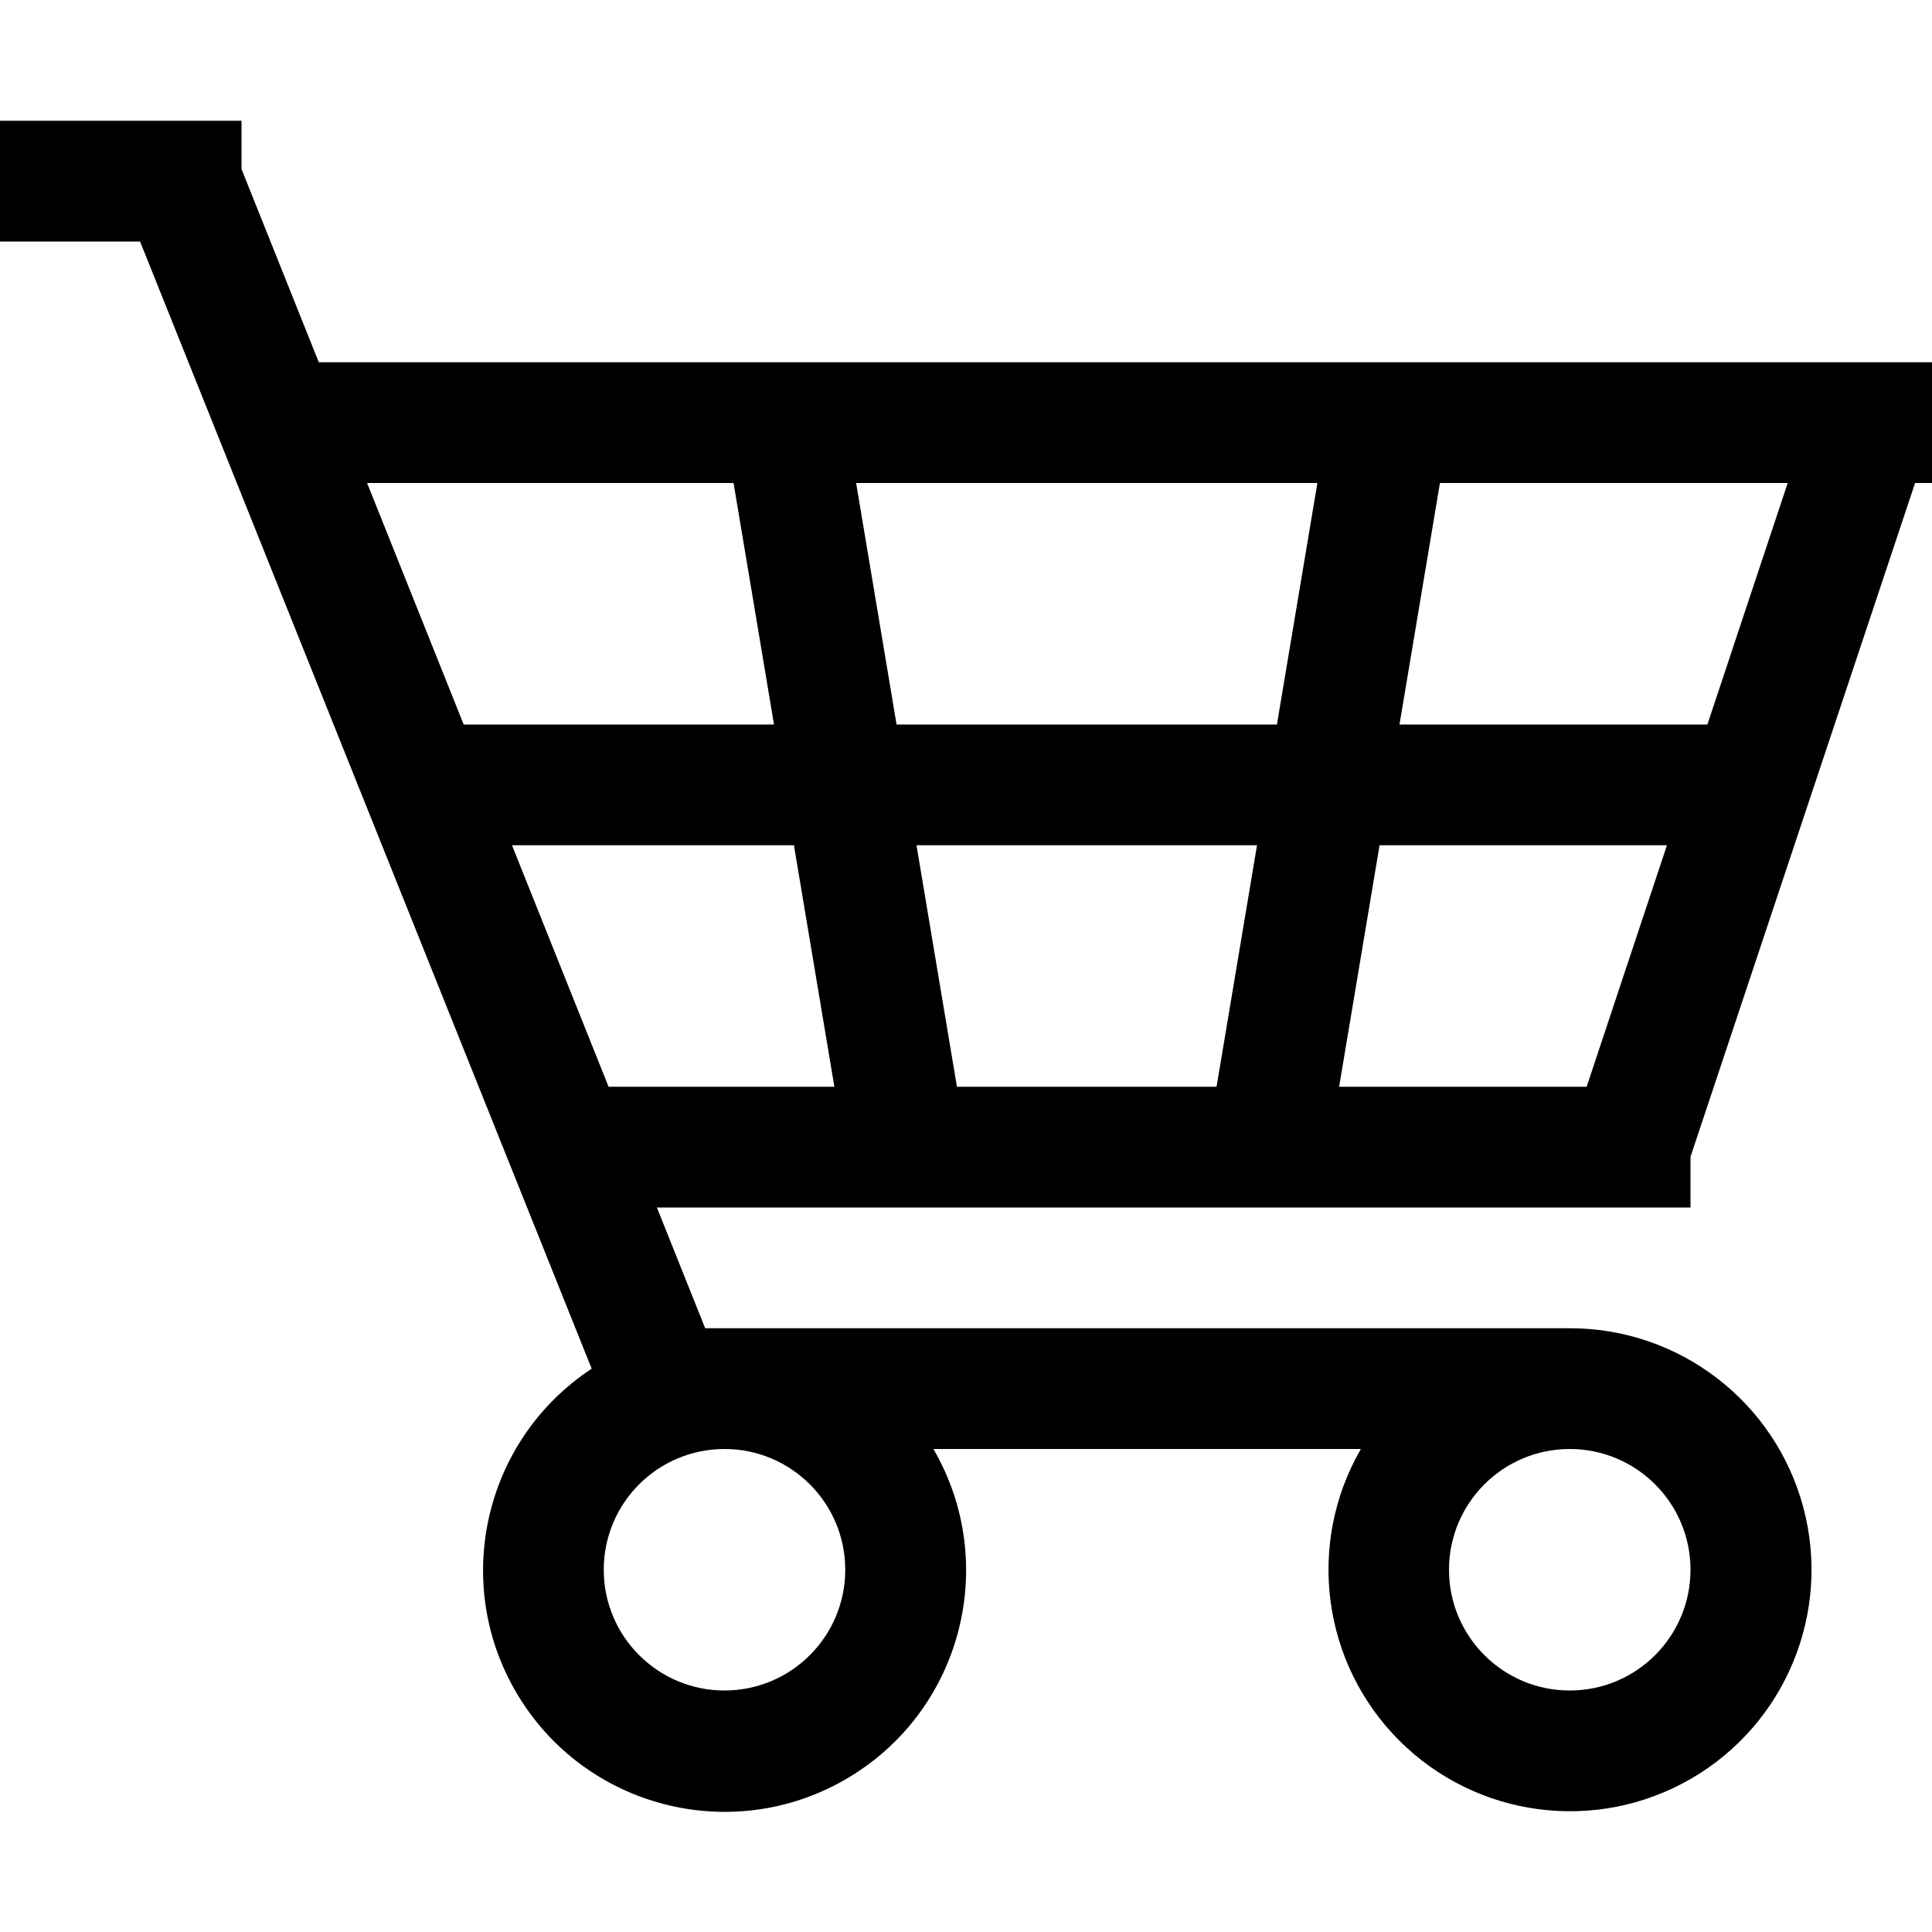
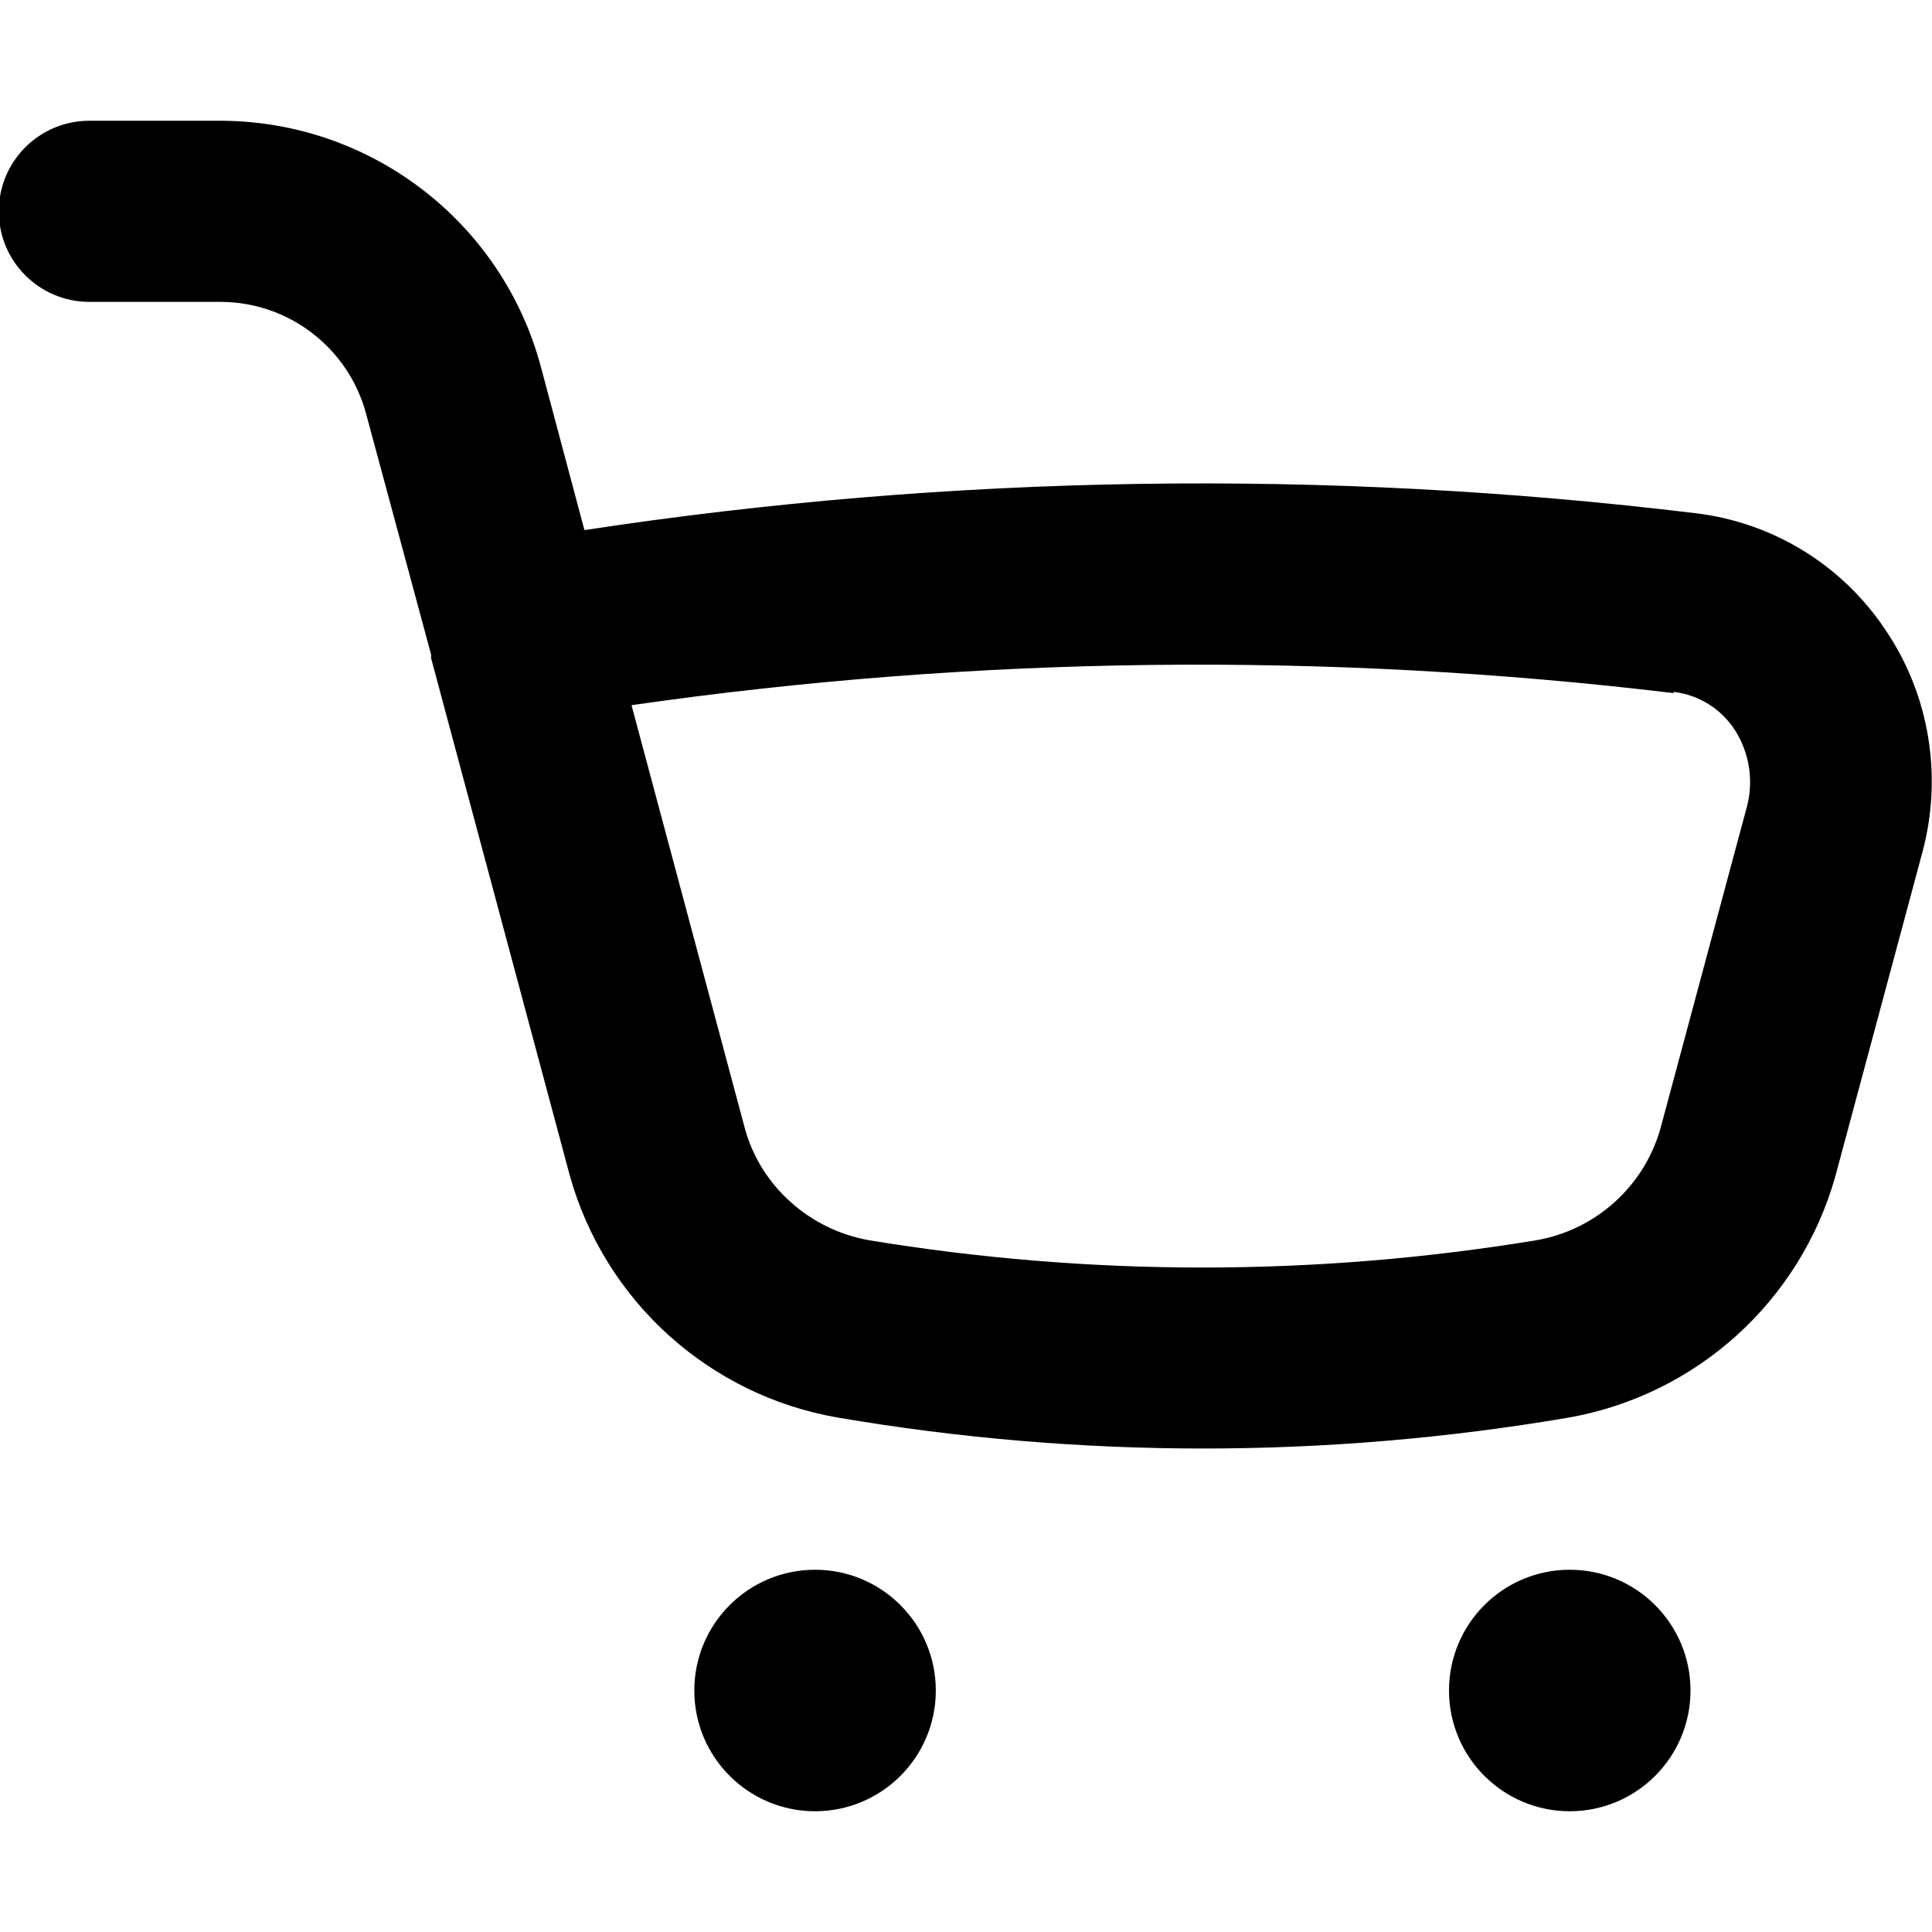
- <svg xmlns="http://www.w3.org/2000/svg" id="cart" viewBox="0 0 32 32">
-   <path fill-rule="evenodd" d="M20.82 14h-5.64l.67 4h4.3l.67-4zm2.03 0h4.76l-1.33 4h-4.1l.67-4zm-1.7-2h-6.3l-.67-4h7.64l-.67 4zm2.03 0h5.1l1.33-4h-5.76l-.67 4zm-10.03 2H8.48l1.6 4h3.74l-.67-4zm-.33-2H7.68l-1.6-4h6.07l.67 4zm18.9-4H32V6H5.28L4 2.8V2H0v2H2.32L9.8 22.67A4 4 0 1 0 15.46 24h7.08A4 4 0 1 0 26 22H11.68l-.8-2H28v-.84L31.72 8zM26 28a2 2 0 1 0 0-4 2 2 0 0 0 0 4zm-14 0a2 2 0 1 0 0-4 2 2 0 0 0 0 4z" />
+ <svg xmlns="http://www.w3.org/2000/svg" id="cart" viewBox="0 0 16 16">
+   <path d="M6.75 13a1 1 0 1 1 0 2 1 1 0 0 1 0-2M13 13a1 1 0 1 1 0 2 1 1 0 0 1 0-2" />
+   <path fill-rule="evenodd" d="M1.82 1c1.25 0 2.34.84 2.66 2.04l.36 1.35a34 34 0 0 1 9.2-.14 2.2 2.2 0 0 1 1.57.96c.37.54.48 1.22.31 1.85l-.72 2.68a2.8 2.8 0 0 1-2.21 2 18 18 0 0 1-6.05 0 2.8 2.8 0 0 1-2.22-2L3.57 5.45v-.03l-.54-2a1.25 1.25 0 0 0-1.2-.92H.74a.75.75 0 0 1 0-1.5zm12.04 4.74a33 33 0 0 0-8.63.1l.94 3.51c.13.47.53.83 1.02.92a17 17 0 0 0 5.54 0 1.3 1.3 0 0 0 1.02-.92l.72-2.68a.8.8 0 0 0-.1-.62.7.7 0 0 0-.51-.32" clip-rule="evenodd" />
</svg>
